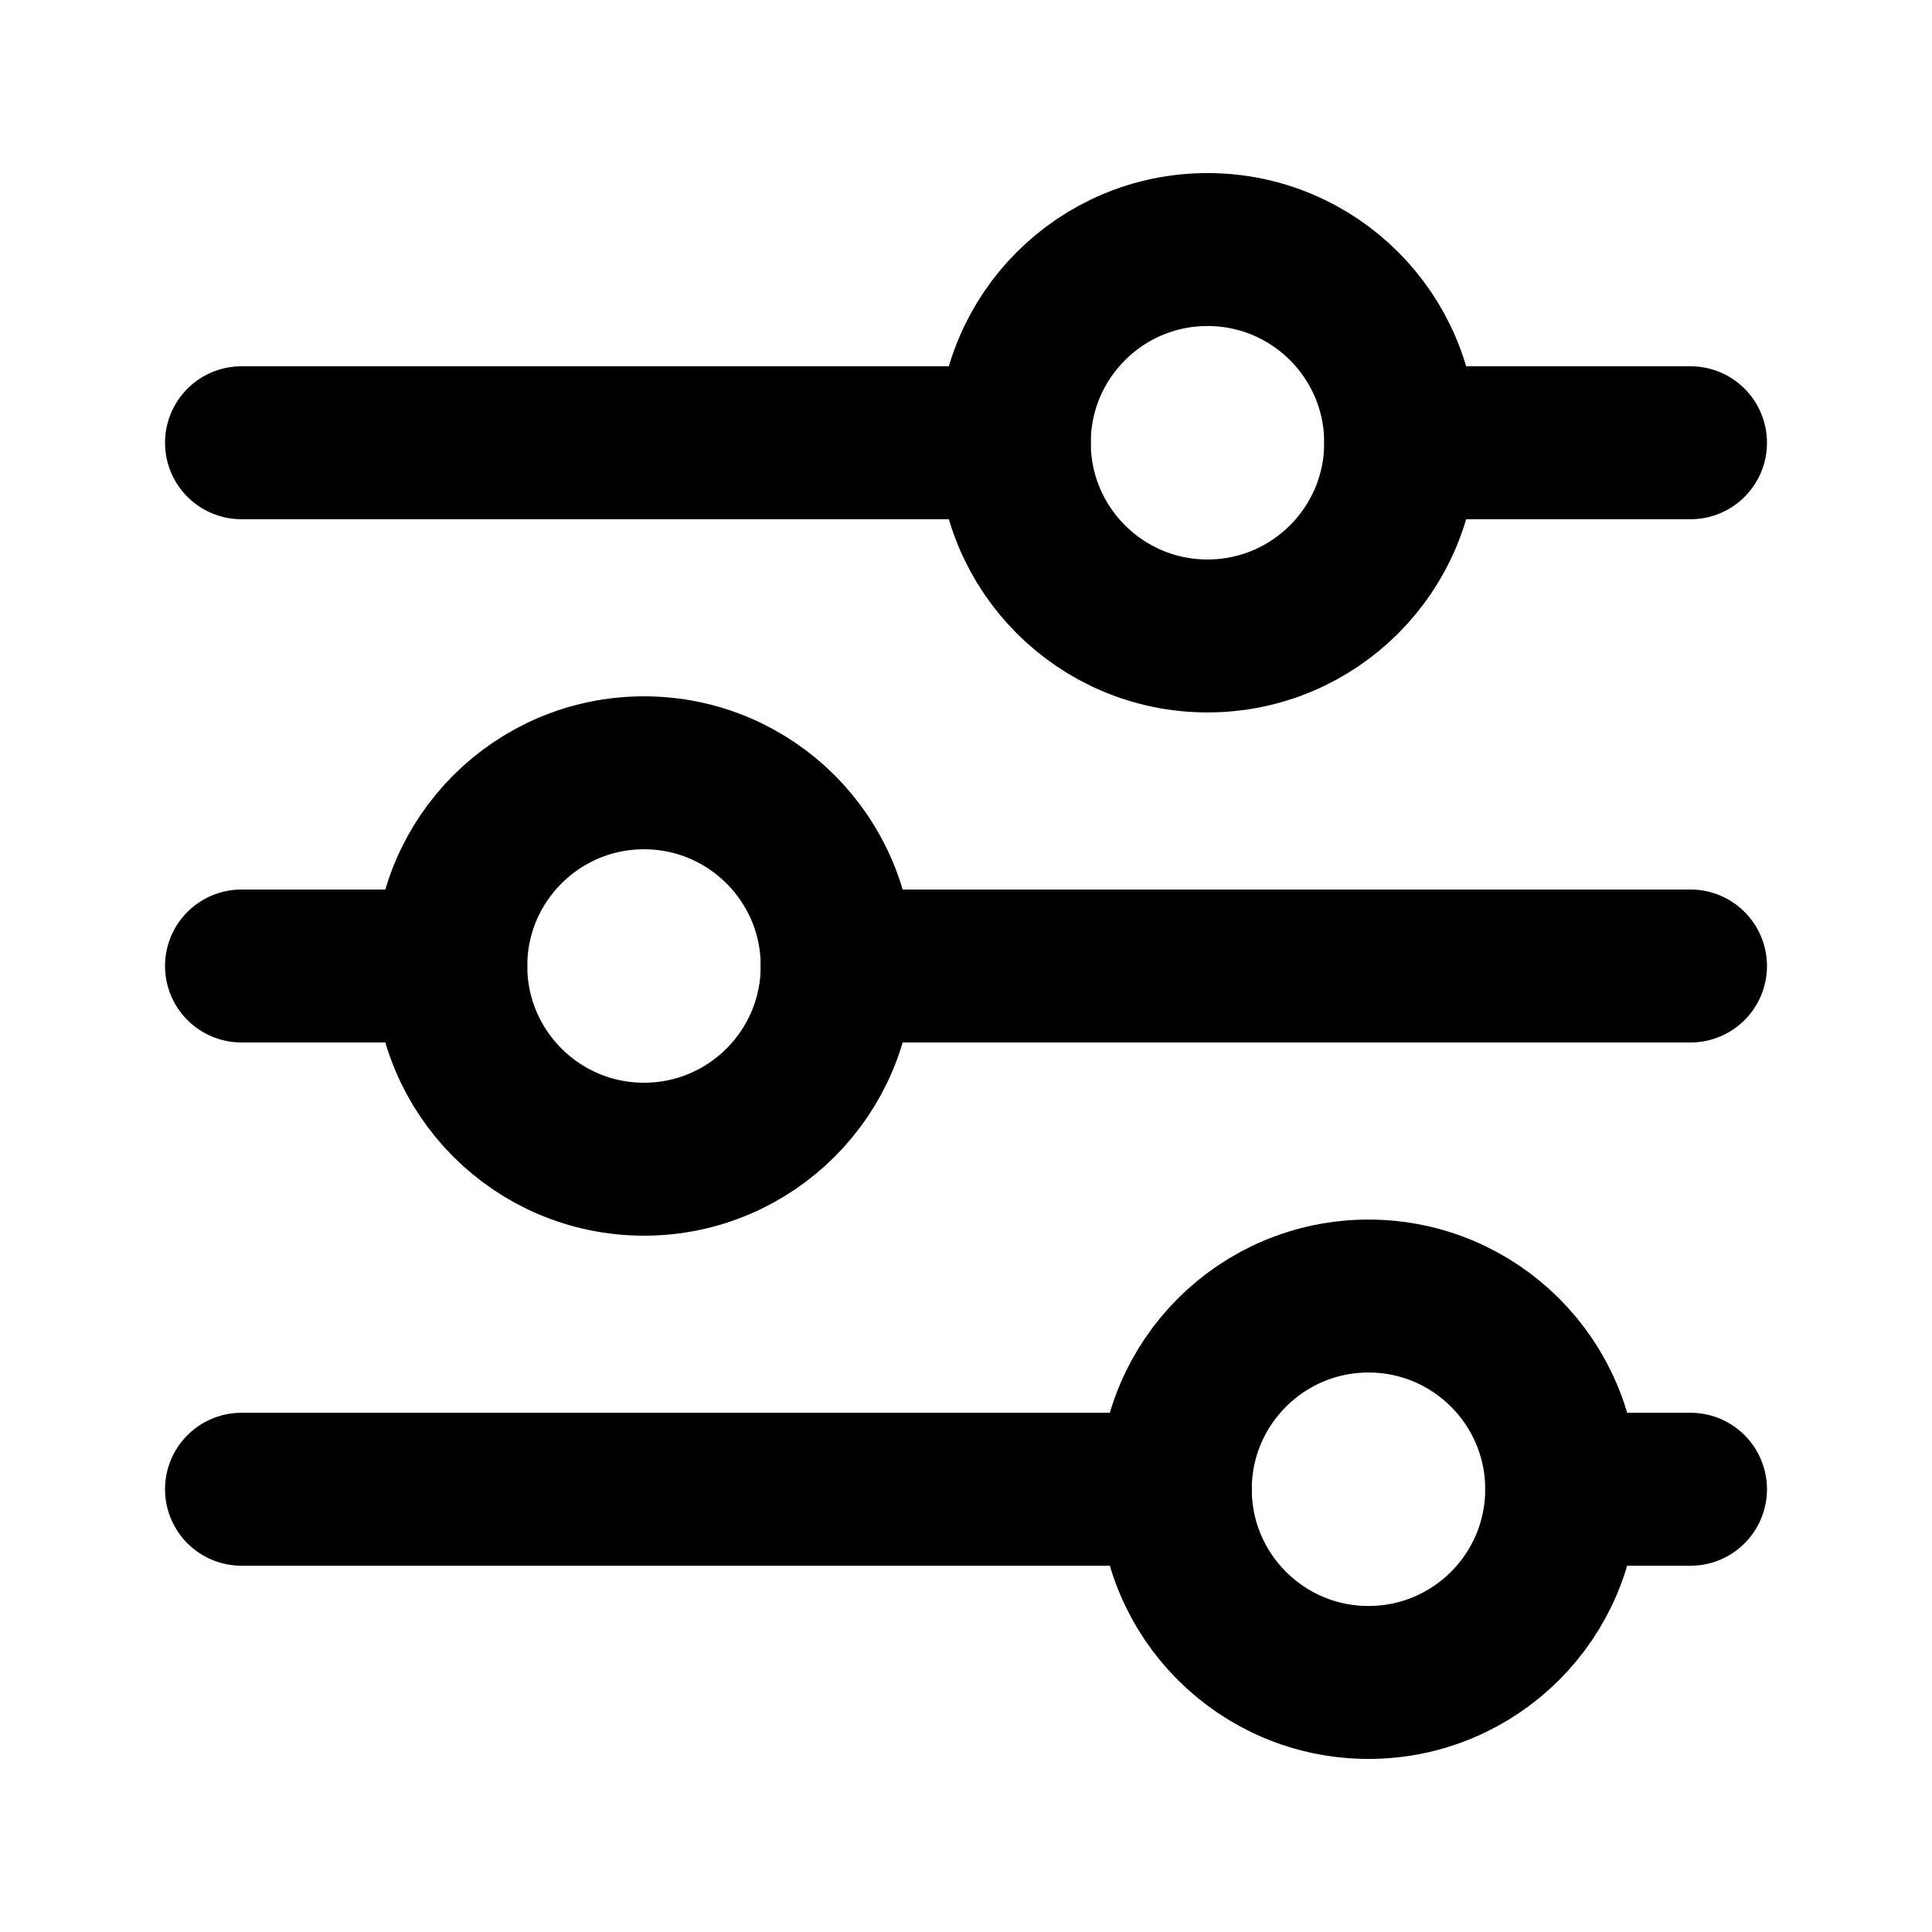
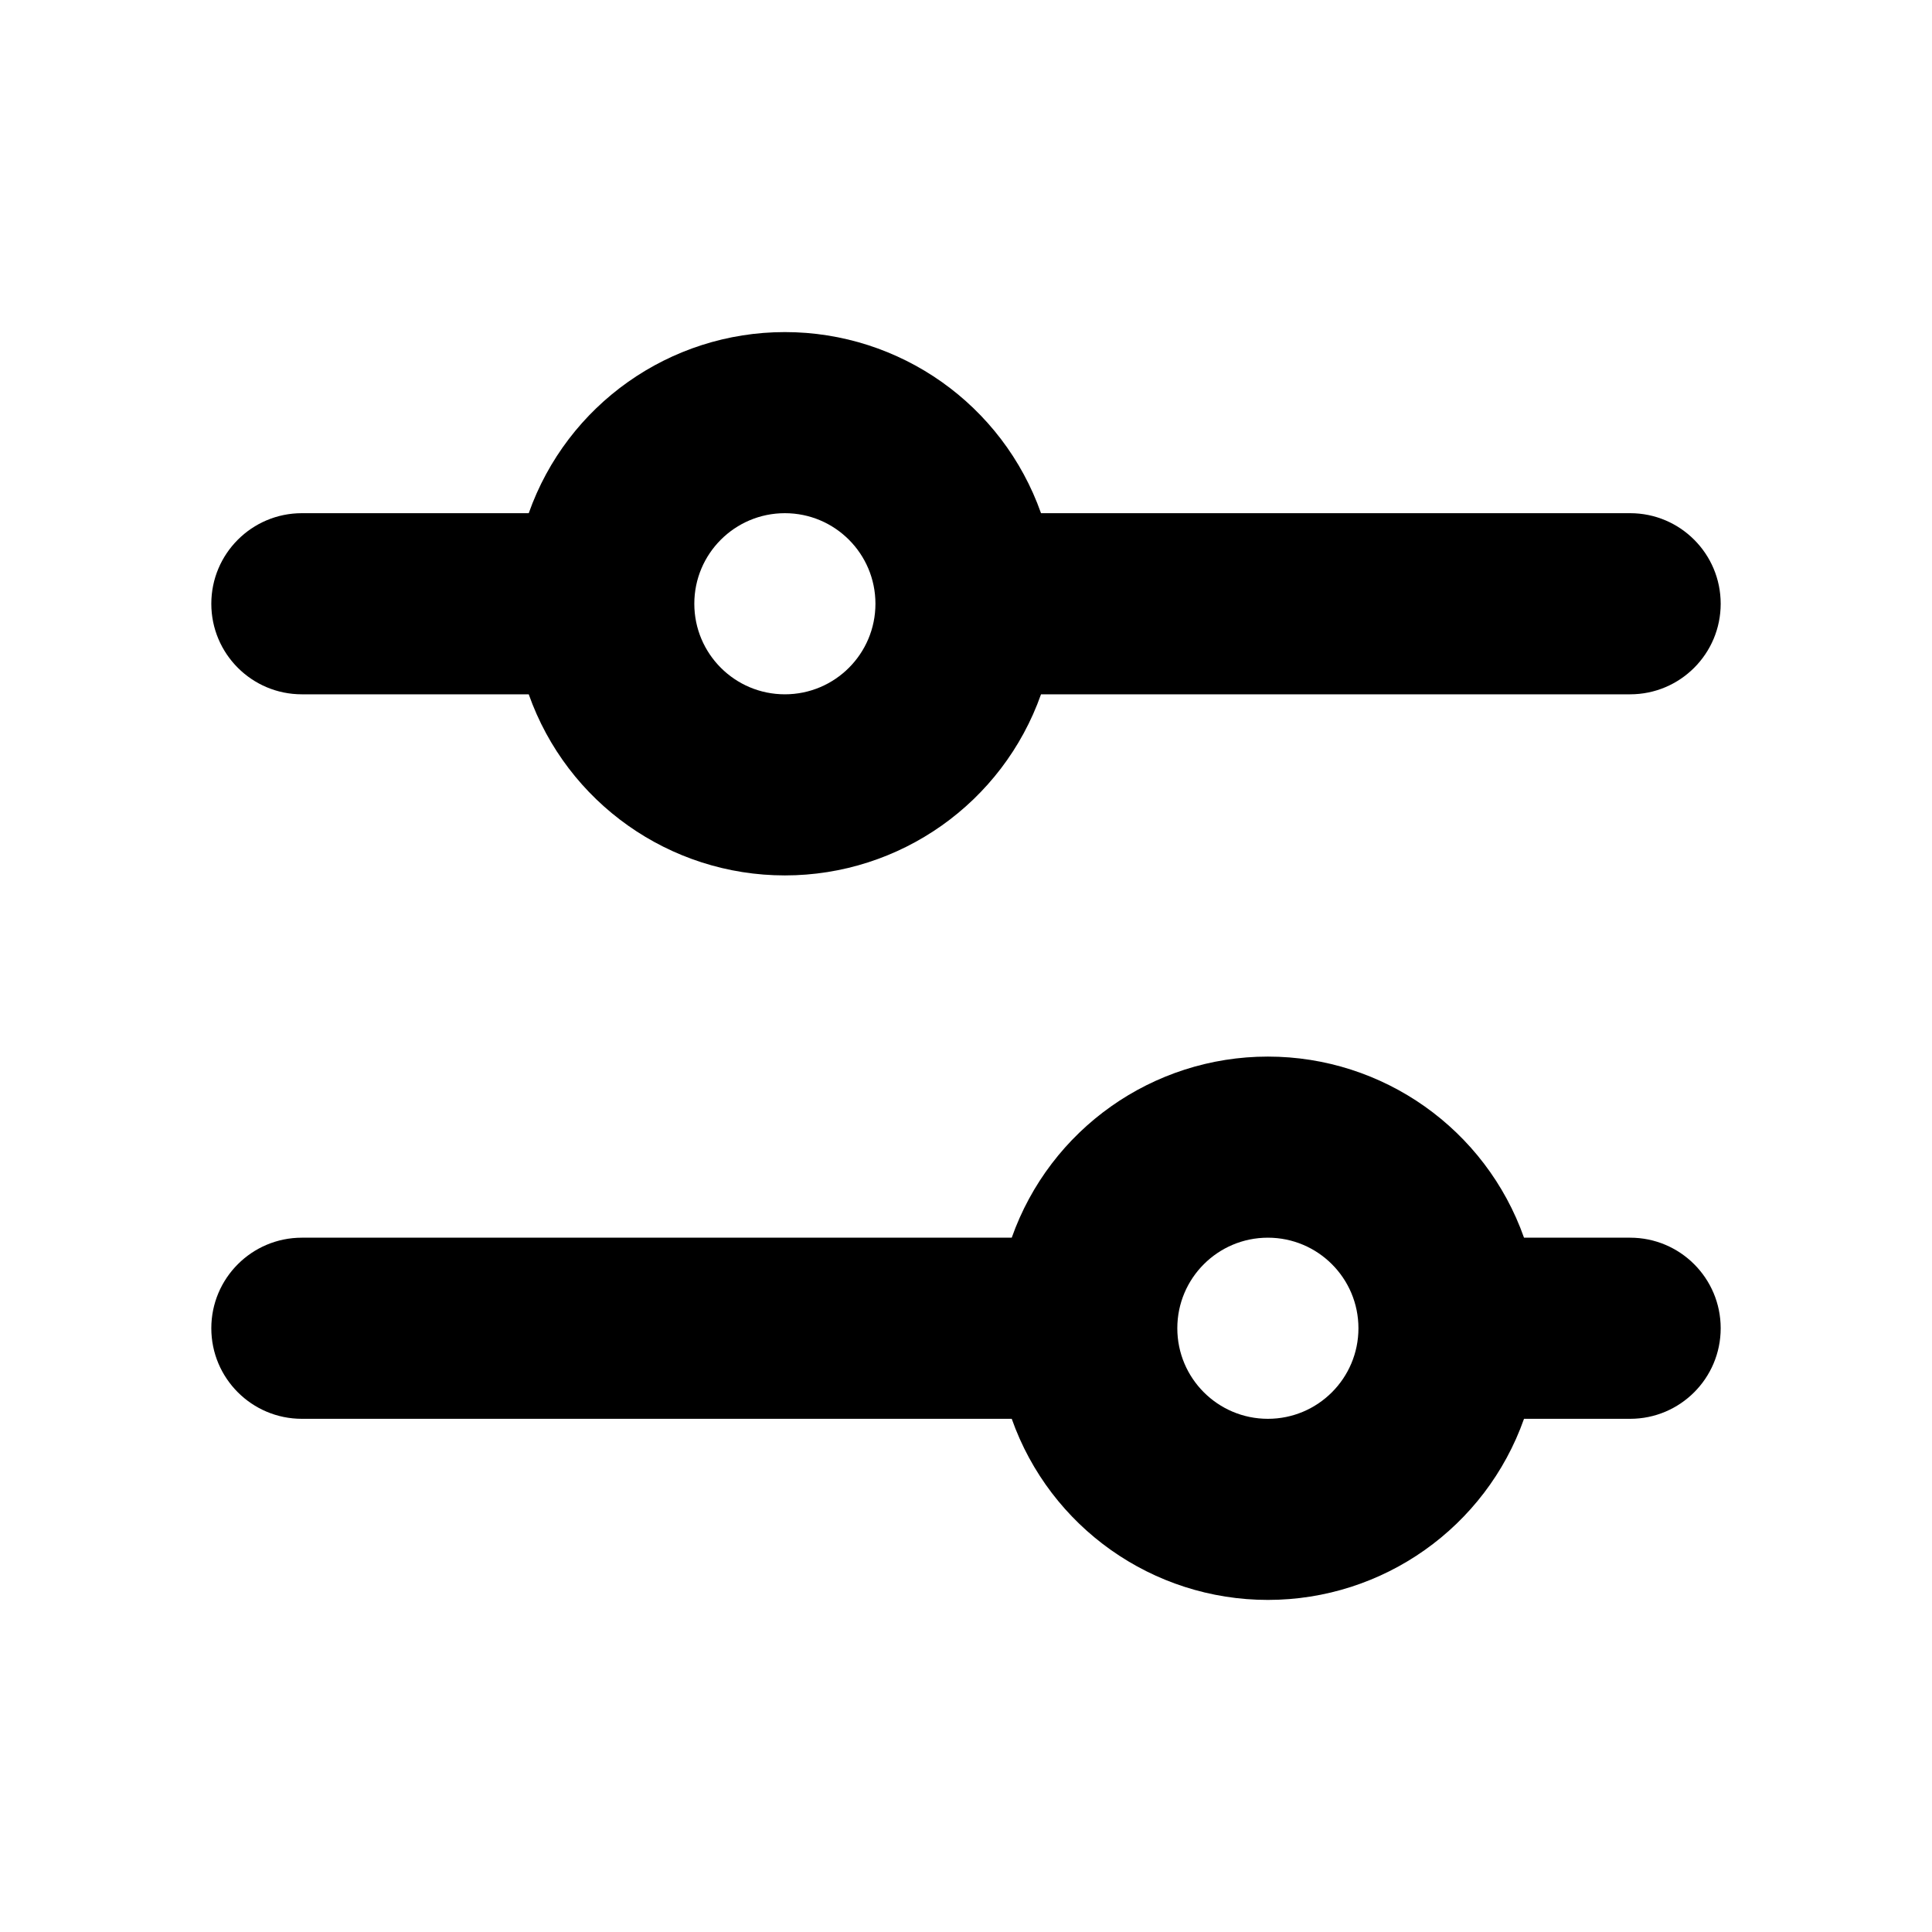
- <svg xmlns="http://www.w3.org/2000/svg" viewBox="0 0 24 24" fill="none" stroke="currentColor" stroke-linecap="round" stroke-linejoin="round" stroke-width="1.9">
-   <path d="M3 5.5 H12.6 M17.4 5.5 H21 M3 12 H5.6 M10.4 12 H21 M3 18.5 H14.6 M19.4 18.5 H21" />
-   <circle cx="15" cy="5.5" r="2.4" />
-   <circle cx="8" cy="12" r="2.4" />
-   <circle cx="17" cy="18.5" r="2.4" />
+ <svg xmlns="http://www.w3.org/2000/svg" viewBox="0 0 256 256" fill="currentColor">
+   <path d="M 40 92 H 70.06 a 36 36 0 0 0 67.88 0 H 216 a 12 12 0 0 0 0 -24 H 137.94 a 36 36 0 0 0 -67.88 0 H 40 a 12 12 0 0 0 0 24 Z m 64 -24 A 12 12 0 1 1 92 80 12 12 0 0 1 104 68 Z m 112 96 H 201.94 a 36 36 0 0 0 -67.88 0 H 40 a 12 12 0 0 0 0 24 h 94.06 a 36 36 0 0 0 67.88 0 H 216 a 12 12 0 0 0 0 -24 Z m -48 24 a 12 12 0 1 1 12 -12 A 12 12 0 0 1 168 188 Z" />
</svg>
